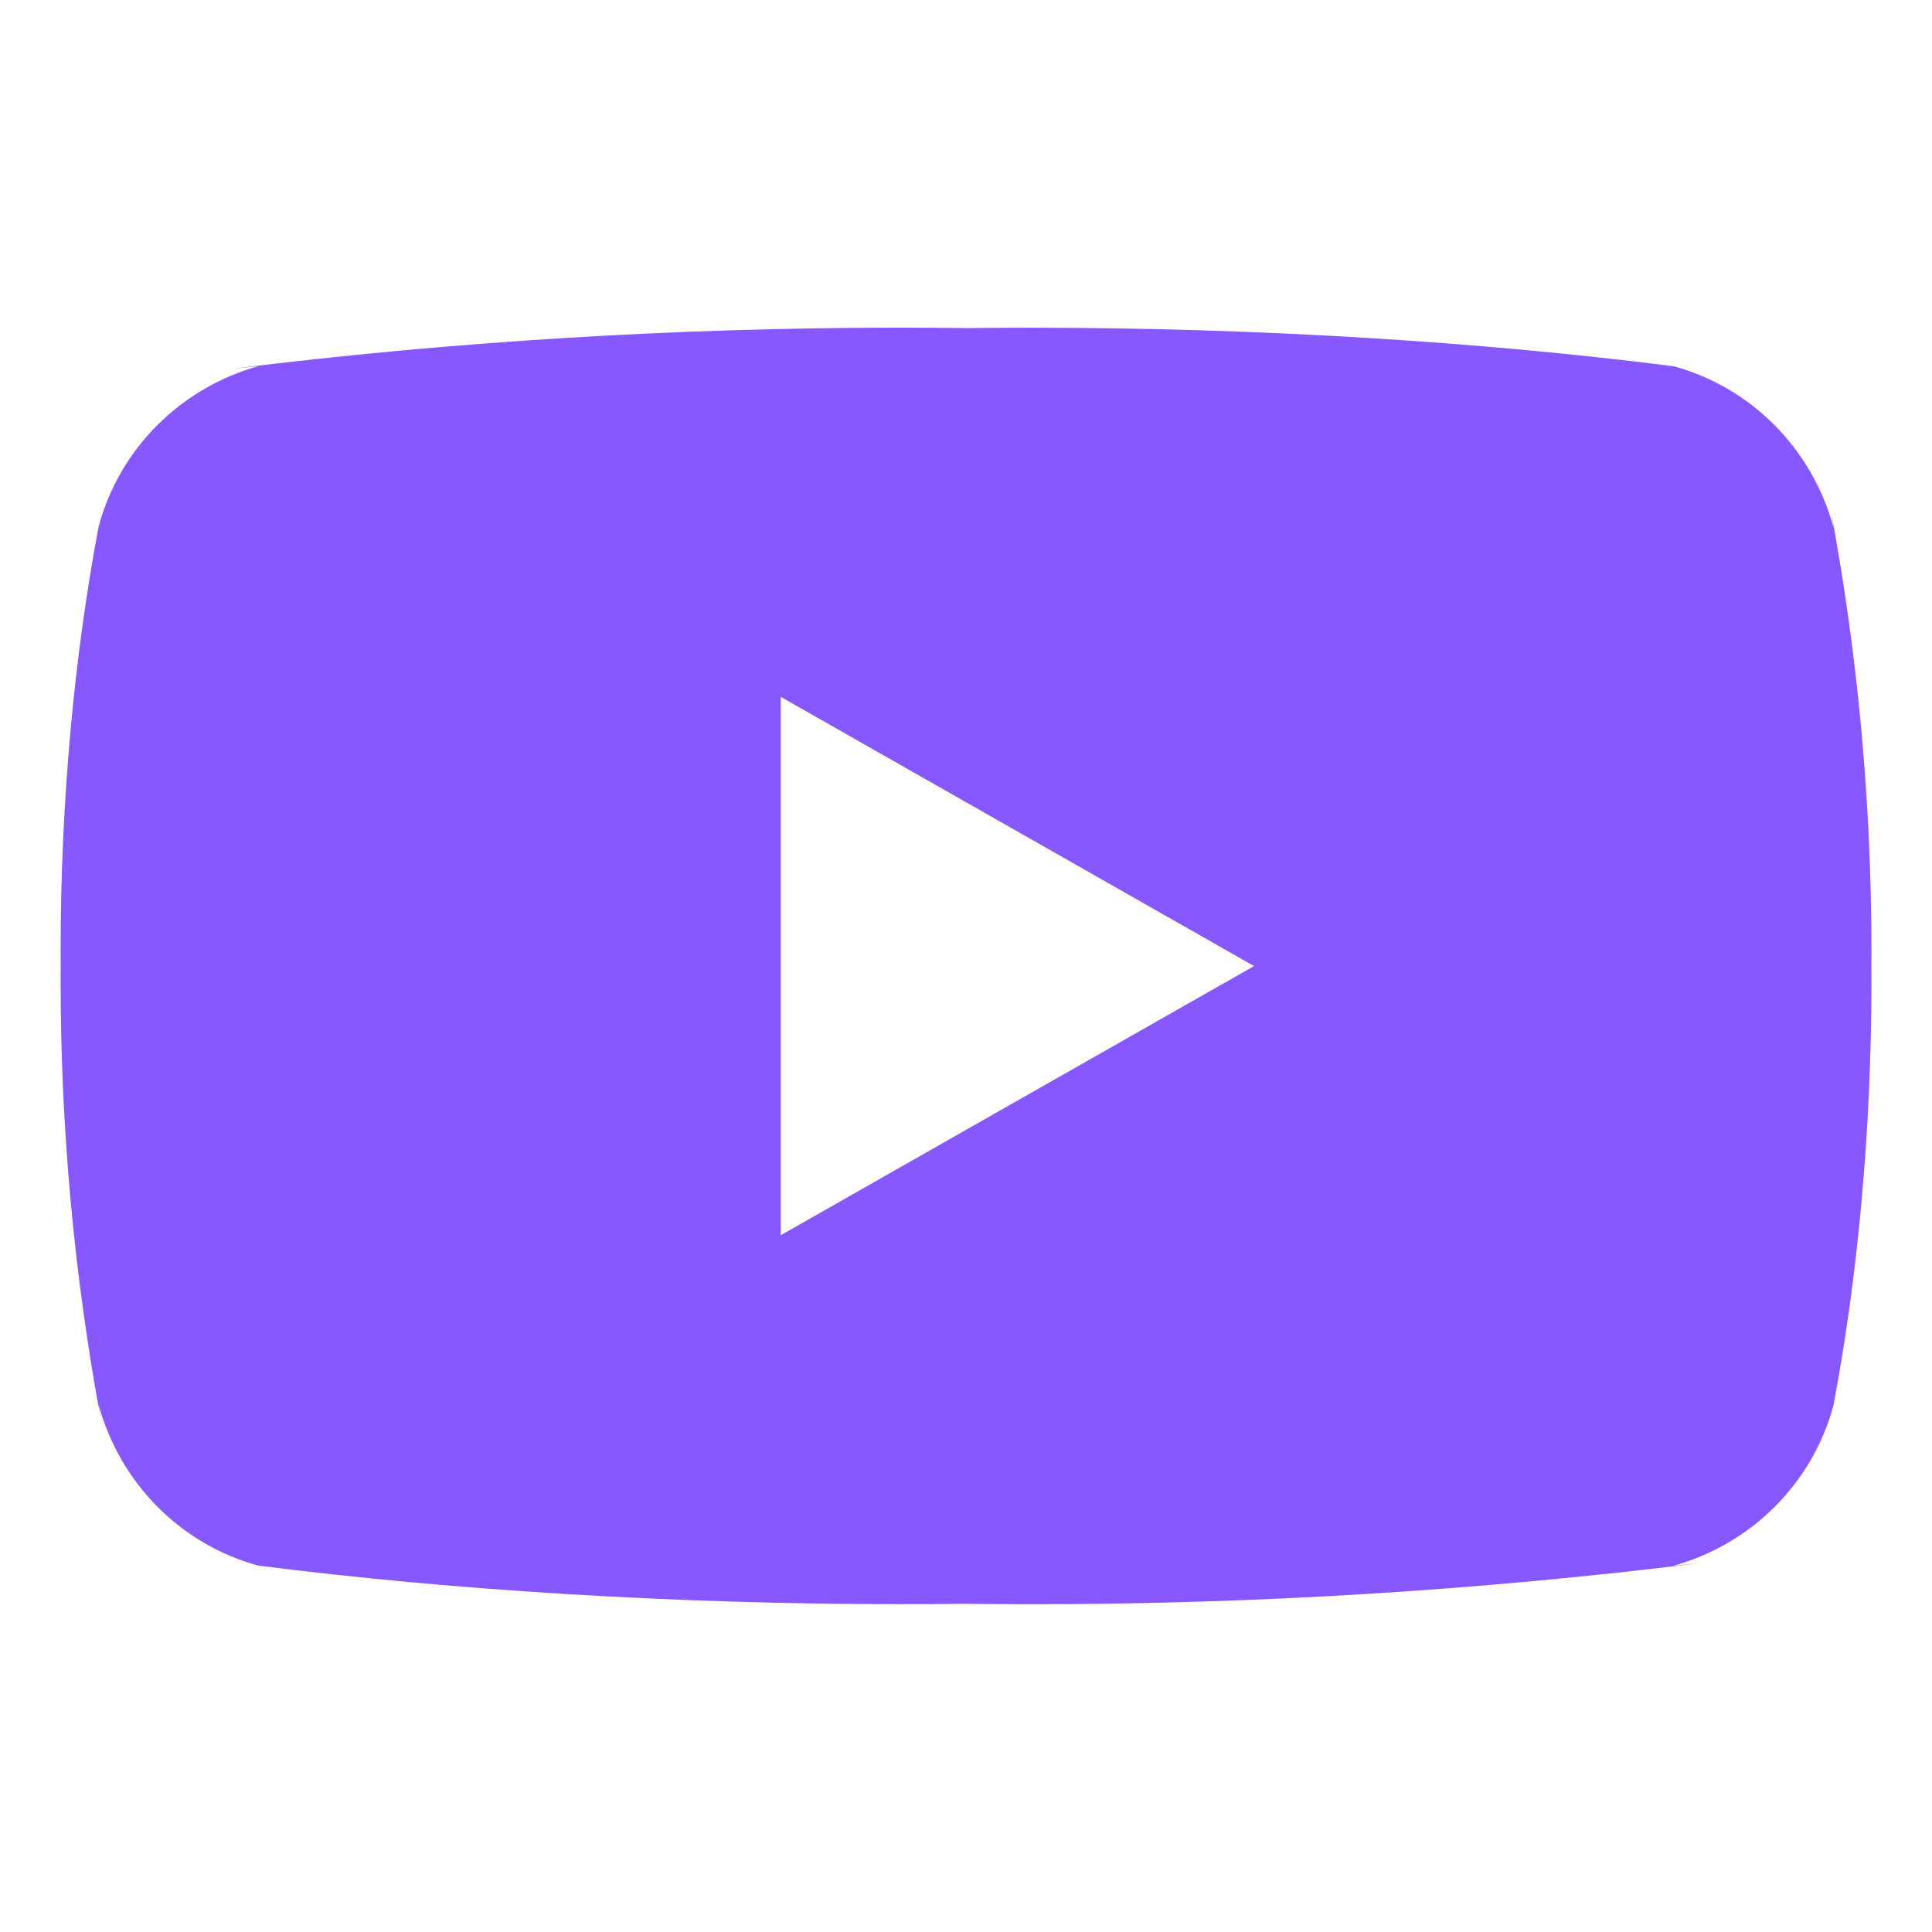
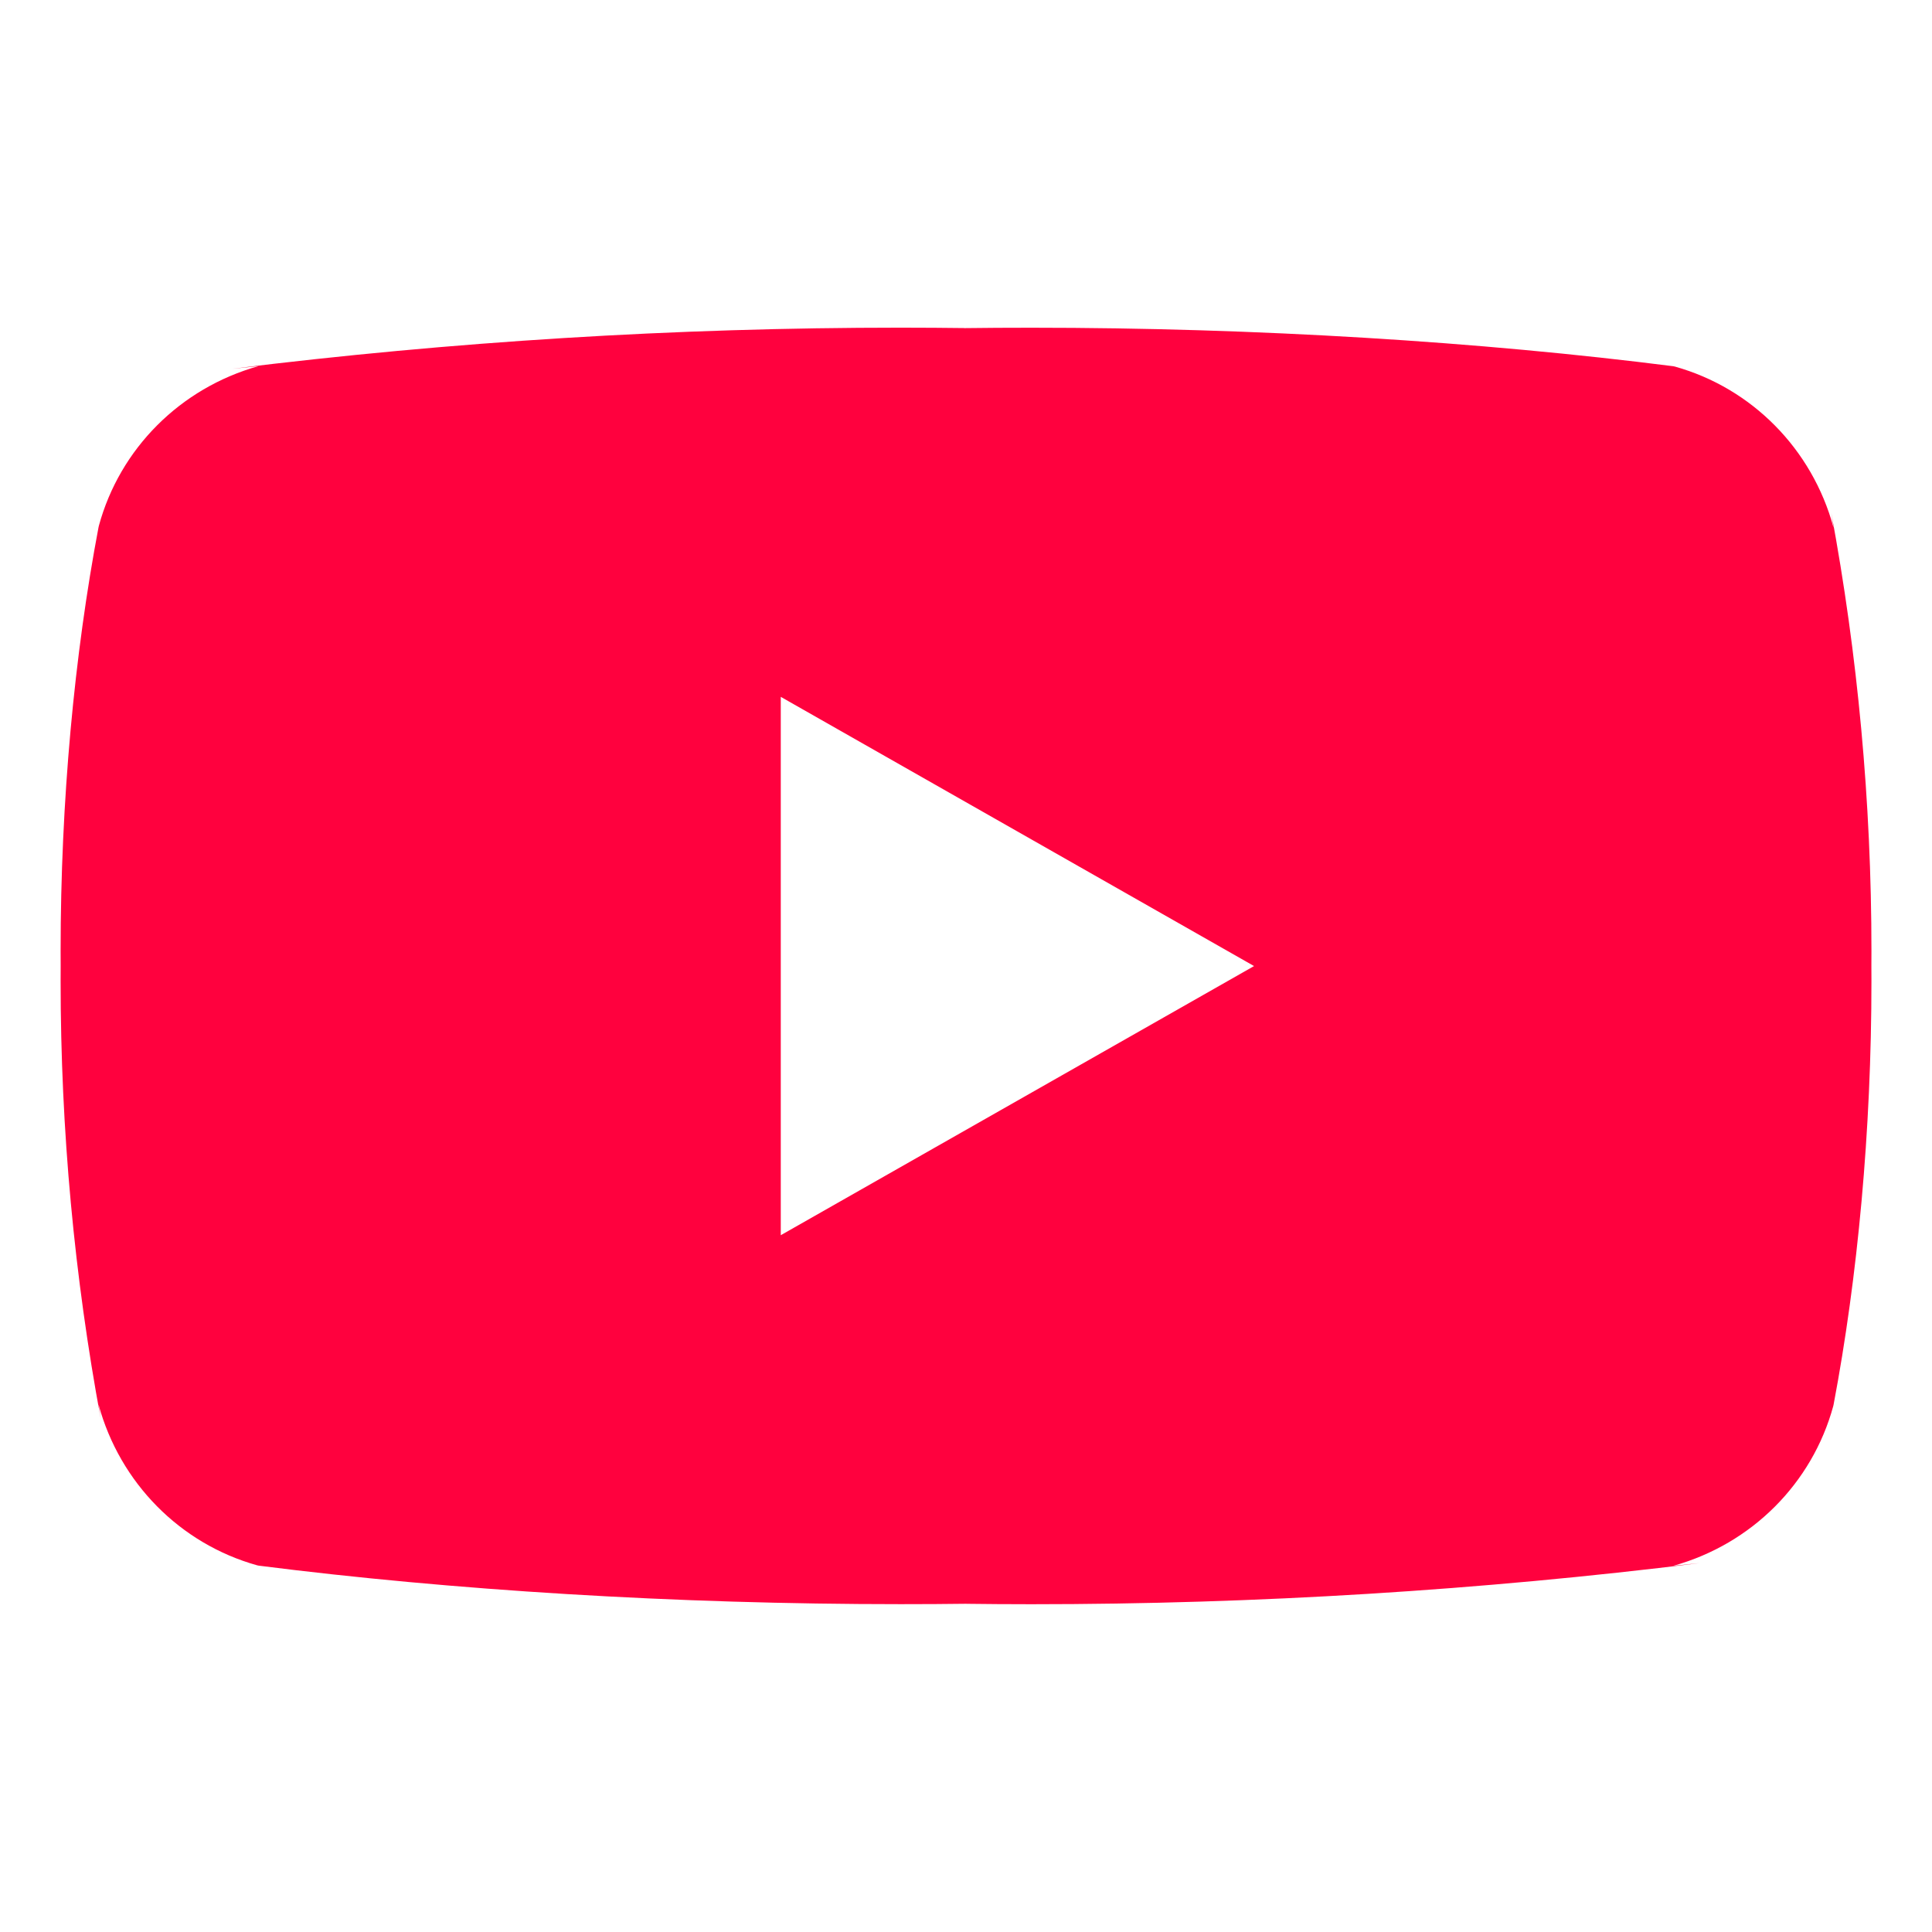
- <svg xmlns="http://www.w3.org/2000/svg" fill="#8757ff" width="800px" height="800px" viewBox="0 0 32 32" version="1.1">
+ <svg xmlns="http://www.w3.org/2000/svg" fill="#FF013E" width="800px" height="800px" viewBox="0 0 32 32" version="1.1">
  <path d="M12.932 20.459v-8.917l7.839 4.459zM30.368 8.735c-0.354-1.301-1.354-2.307-2.625-2.663l-0.027-0.006c-3.193-0.406-6.886-0.638-10.634-0.638-0.381 0-0.761 0.002-1.14 0.007l0.058-0.001c-0.322-0.004-0.701-0.007-1.082-0.007-3.748 0-7.443 0.232-11.070 0.681l0.434-0.044c-1.297 0.363-2.297 1.368-2.644 2.643l-0.006 0.026c-0.4 2.109-0.628 4.536-0.628 7.016 0 0.088 0 0.176 0.001 0.263l-0-0.014c-0 0.074-0.001 0.162-0.001 0.25 0 2.48 0.229 4.906 0.666 7.259l-0.038-0.244c0.354 1.301 1.354 2.307 2.625 2.663l0.027 0.006c3.193 0.406 6.886 0.638 10.634 0.638 0.38 0 0.76-0.002 1.14-0.007l-0.058 0.001c0.322 0.004 0.702 0.007 1.082 0.007 3.749 0 7.443-0.232 11.070-0.681l-0.434 0.044c1.298-0.362 2.298-1.368 2.646-2.643l0.006-0.026c0.399-2.109 0.627-4.536 0.627-7.015 0-0.088-0-0.176-0.001-0.263l0 0.013c0-0.074 0.001-0.162 0.001-0.25 0-2.48-0.229-4.906-0.666-7.259l0.038 0.244z" />
</svg>
